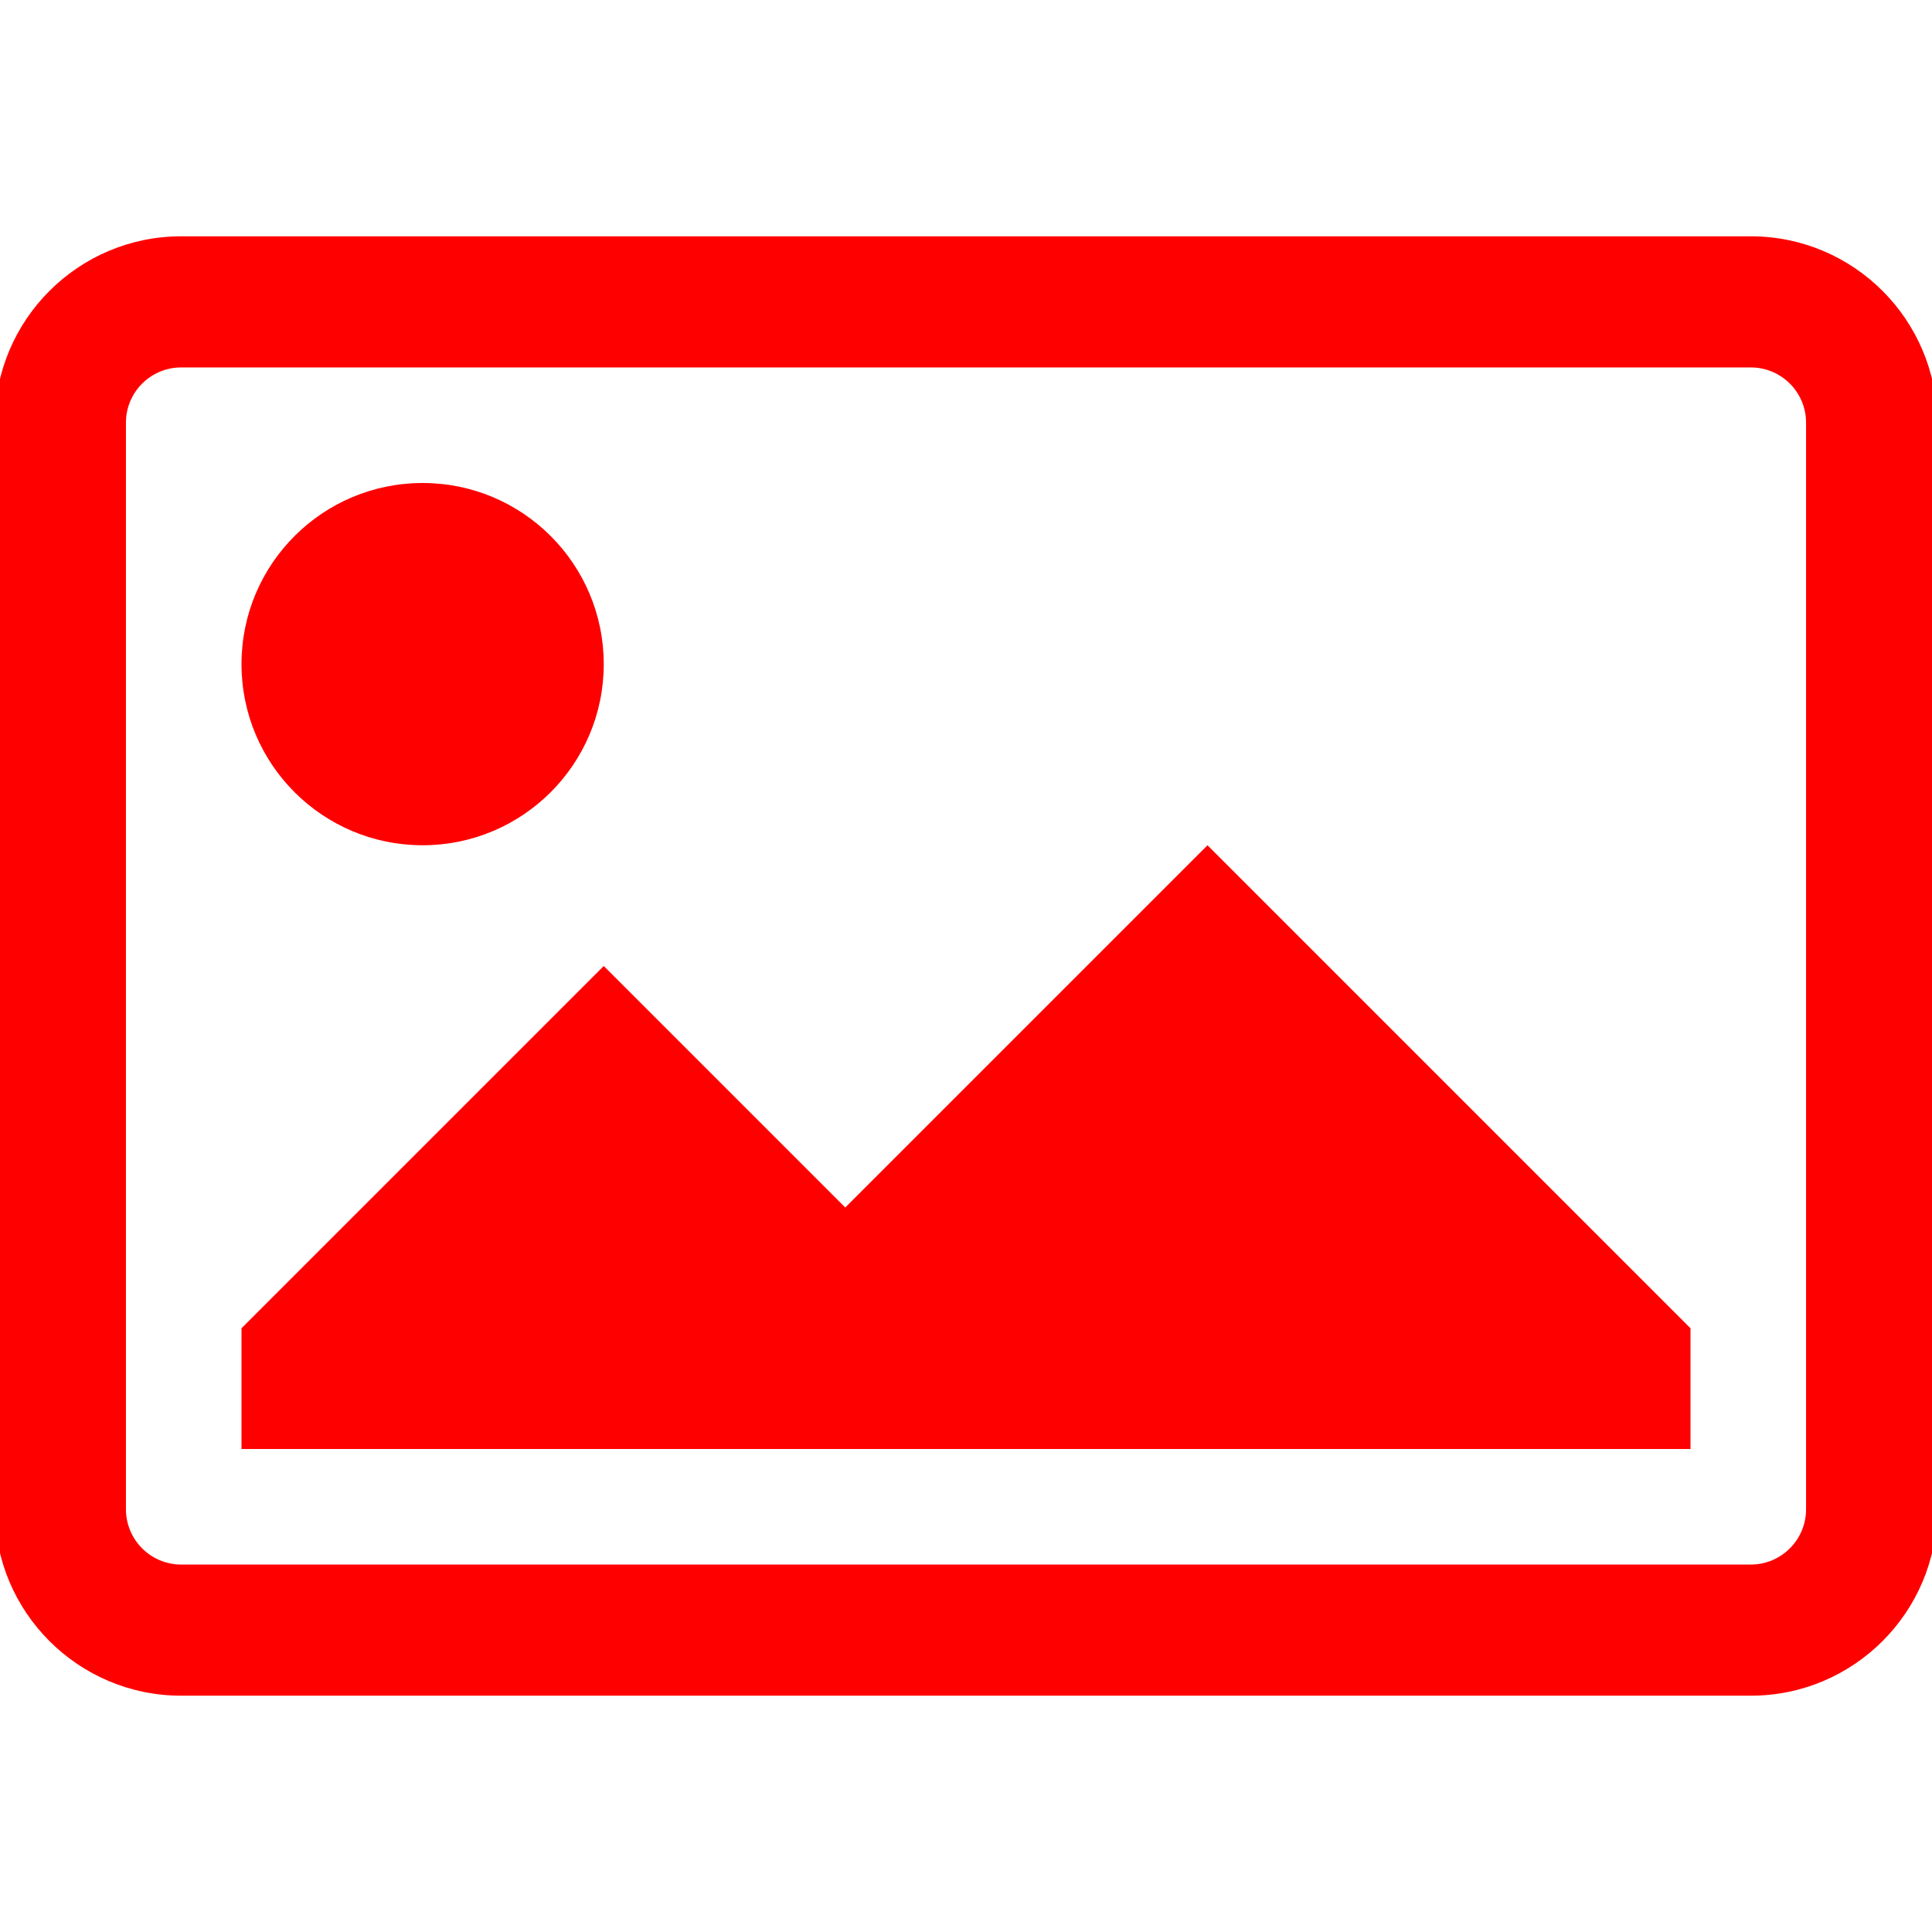
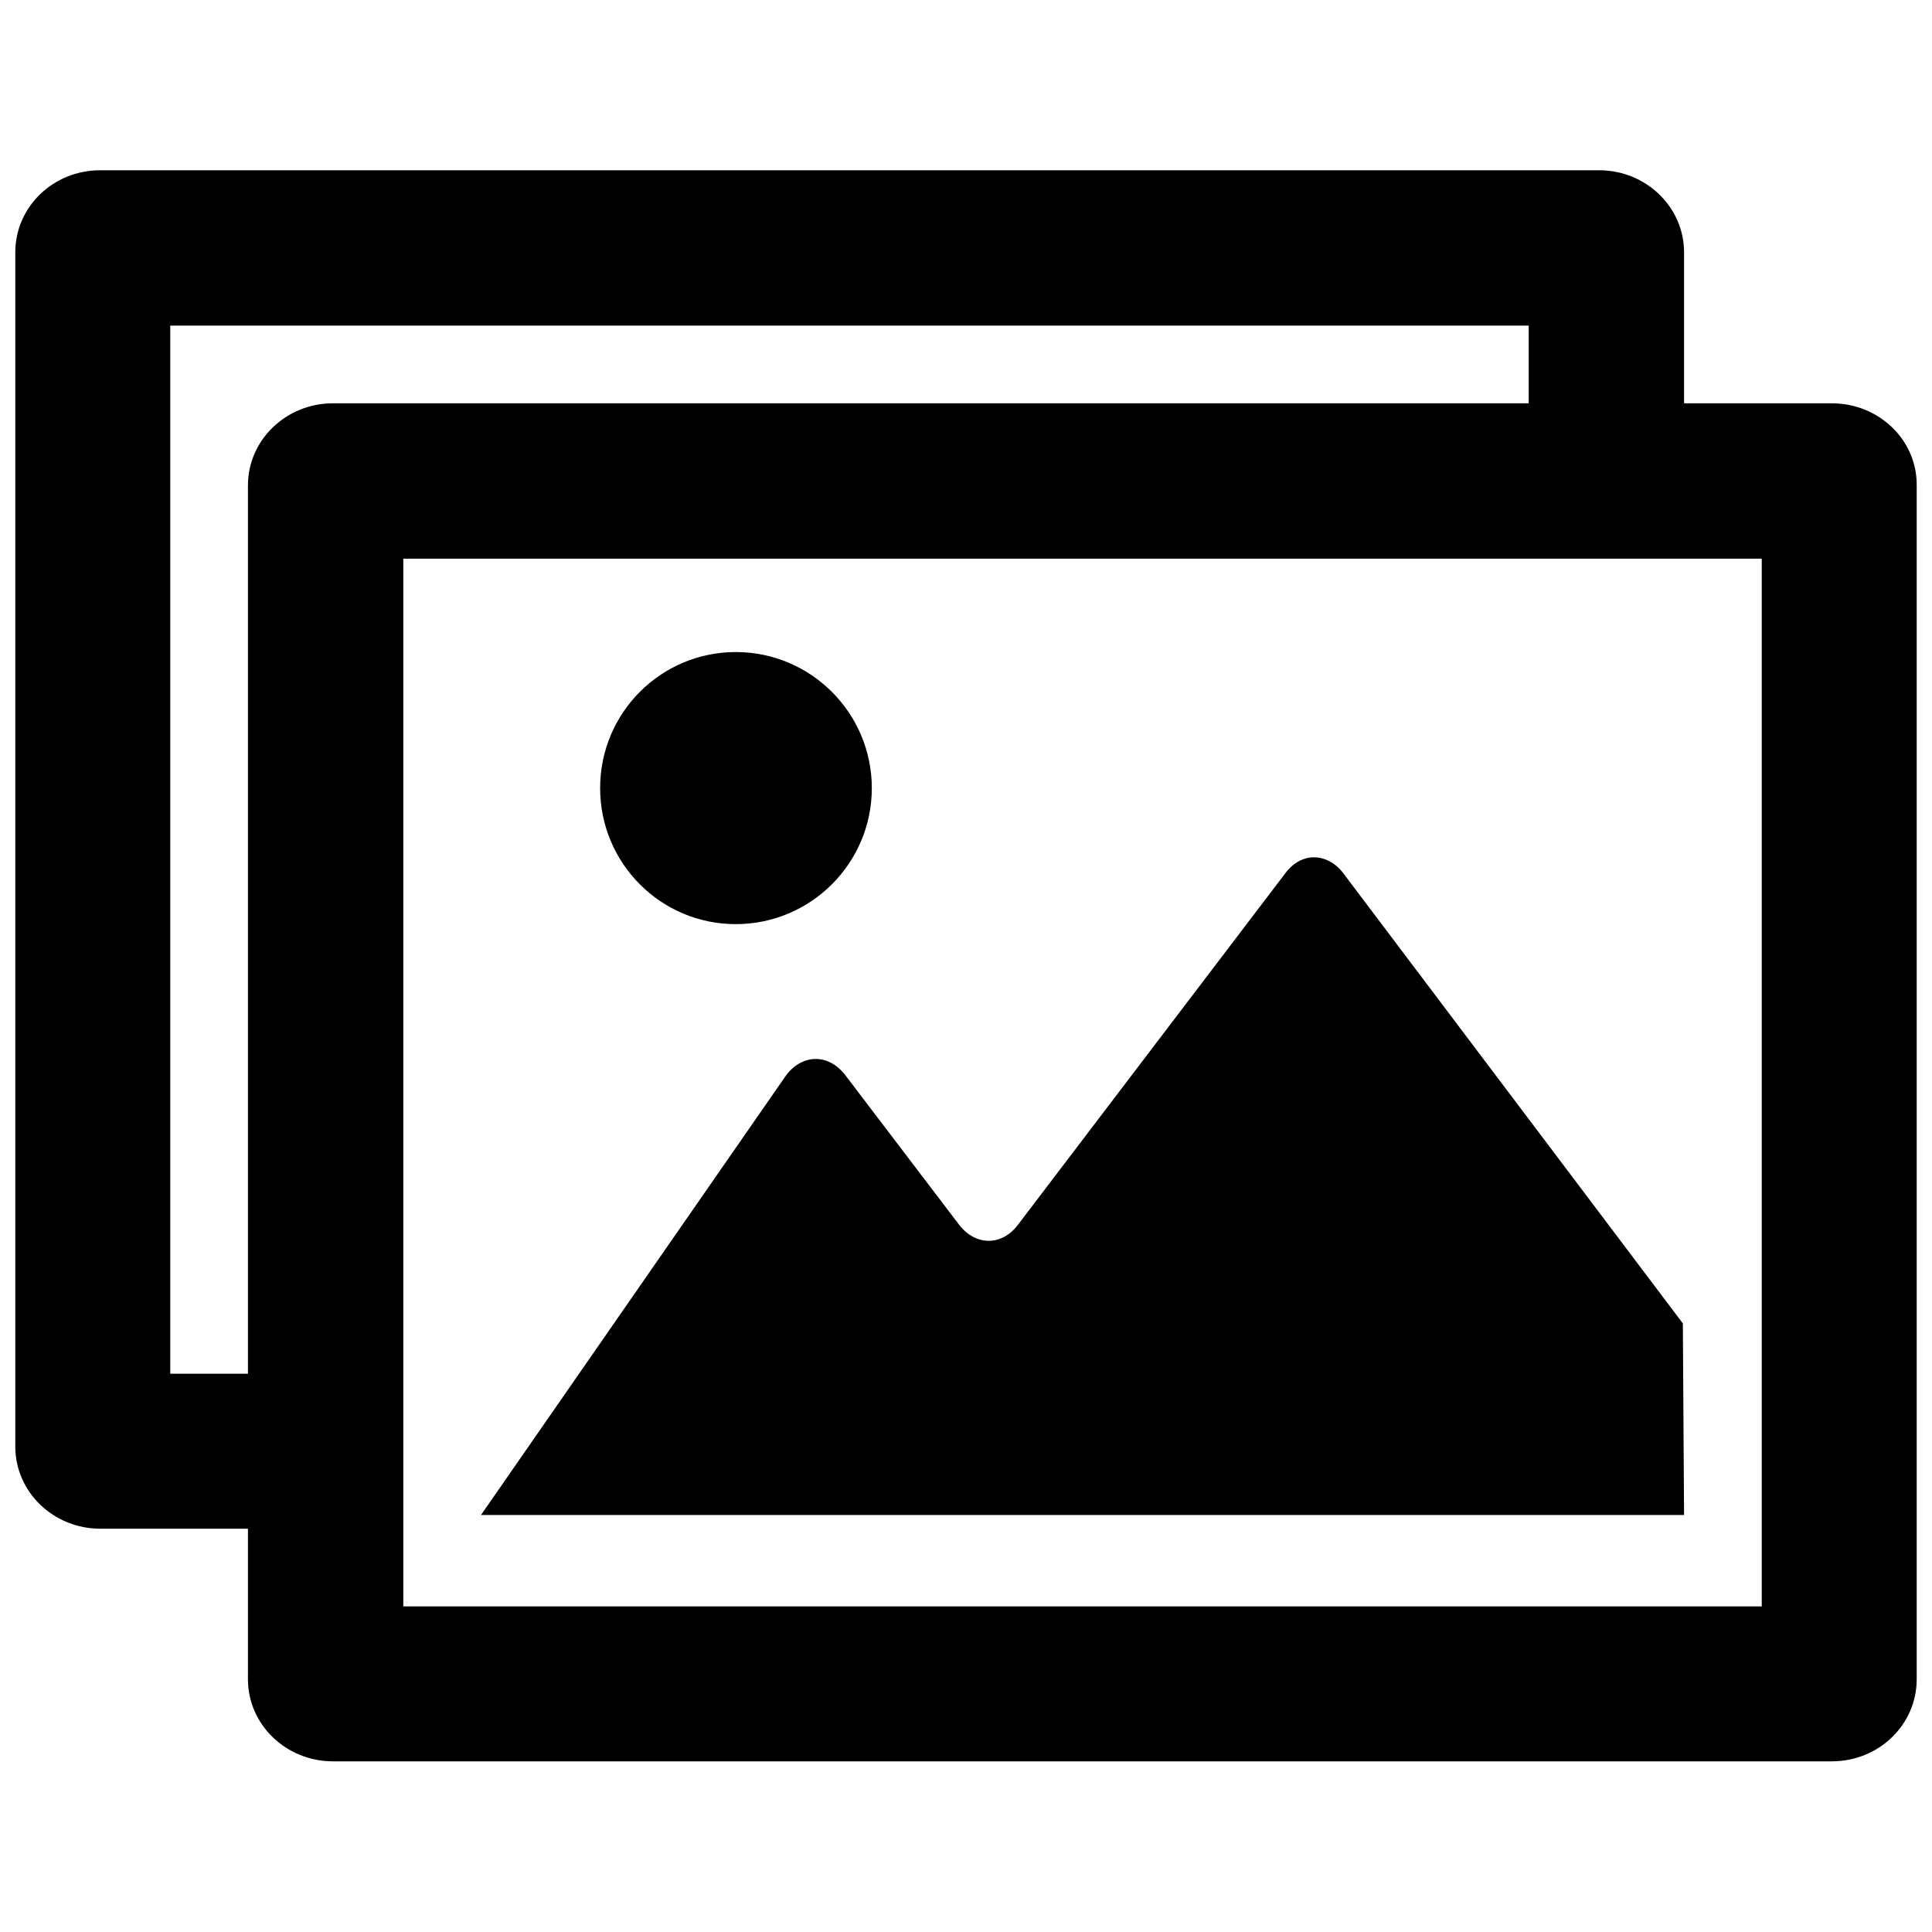
- <svg xmlns="http://www.w3.org/2000/svg" height="16" width="16">
-   <style>
-     .st0{fill:red}
-   </style>
-   <path class="st0" d="M14.5 1.957h-13c-.851 0-1.543.692-1.543 1.543v9c0 .851.692 1.543 1.543 1.543h13c.851 0 1.543-.692 1.543-1.543v-9c0-.851-.692-1.543-1.543-1.543zm.457 10.543a.458.458 0 0 1-.457.457h-13a.458.458 0 0 1-.457-.457v-9c0-.252.205-.457.457-.457h13c.252 0 .457.205.457.457v9z" />
-   <circle class="st0" cx="3.5" cy="5.5" r="1.5" />
-   <path class="st0" d="M7 10L5 8l-3 3v1h12v-1l-4-4z" />
+ <svg xmlns="http://www.w3.org/2000/svg" height="48" width="48">
+   <path d="M45.51 10.02h-3.67V6.27c0-1.13-.95-2.04-2.11-2.04H2.49c-1.17 0-2.11.91-2.11 2.04v29.67c0 1.13.95 2.04 2.11 2.04h3.67v3.74c0 1.13.95 2.04 2.11 2.04h37.24c1.17 0 2.11-.91 2.11-2.04V12.06c.01-1.13-.94-2.04-2.11-2.04zM6.16 12.06v22.07H4.23V8.09h33.75v1.93H8.27c-1.16 0-2.11.91-2.11 2.04zm37.61 27.85H10.02V13.88h33.75v26.03zm-1.96-7.03L33.4 21.73c-.19-.27-.46-.42-.73-.43-.28-.01-.55.14-.74.4l-6.64 8.73c-.4.53-1.05.53-1.46 0L21 26.71c-.2-.26-.47-.41-.76-.4-.28.01-.55.17-.74.45l-7.55 10.88h29.89l-.03-4.76zm-23.53-9.92c1.86 0 3.38-1.51 3.38-3.38 0-1.86-1.51-3.38-3.38-3.38-1.86 0-3.37 1.51-3.37 3.38 0 1.87 1.51 3.38 3.37 3.38z" />
</svg>
